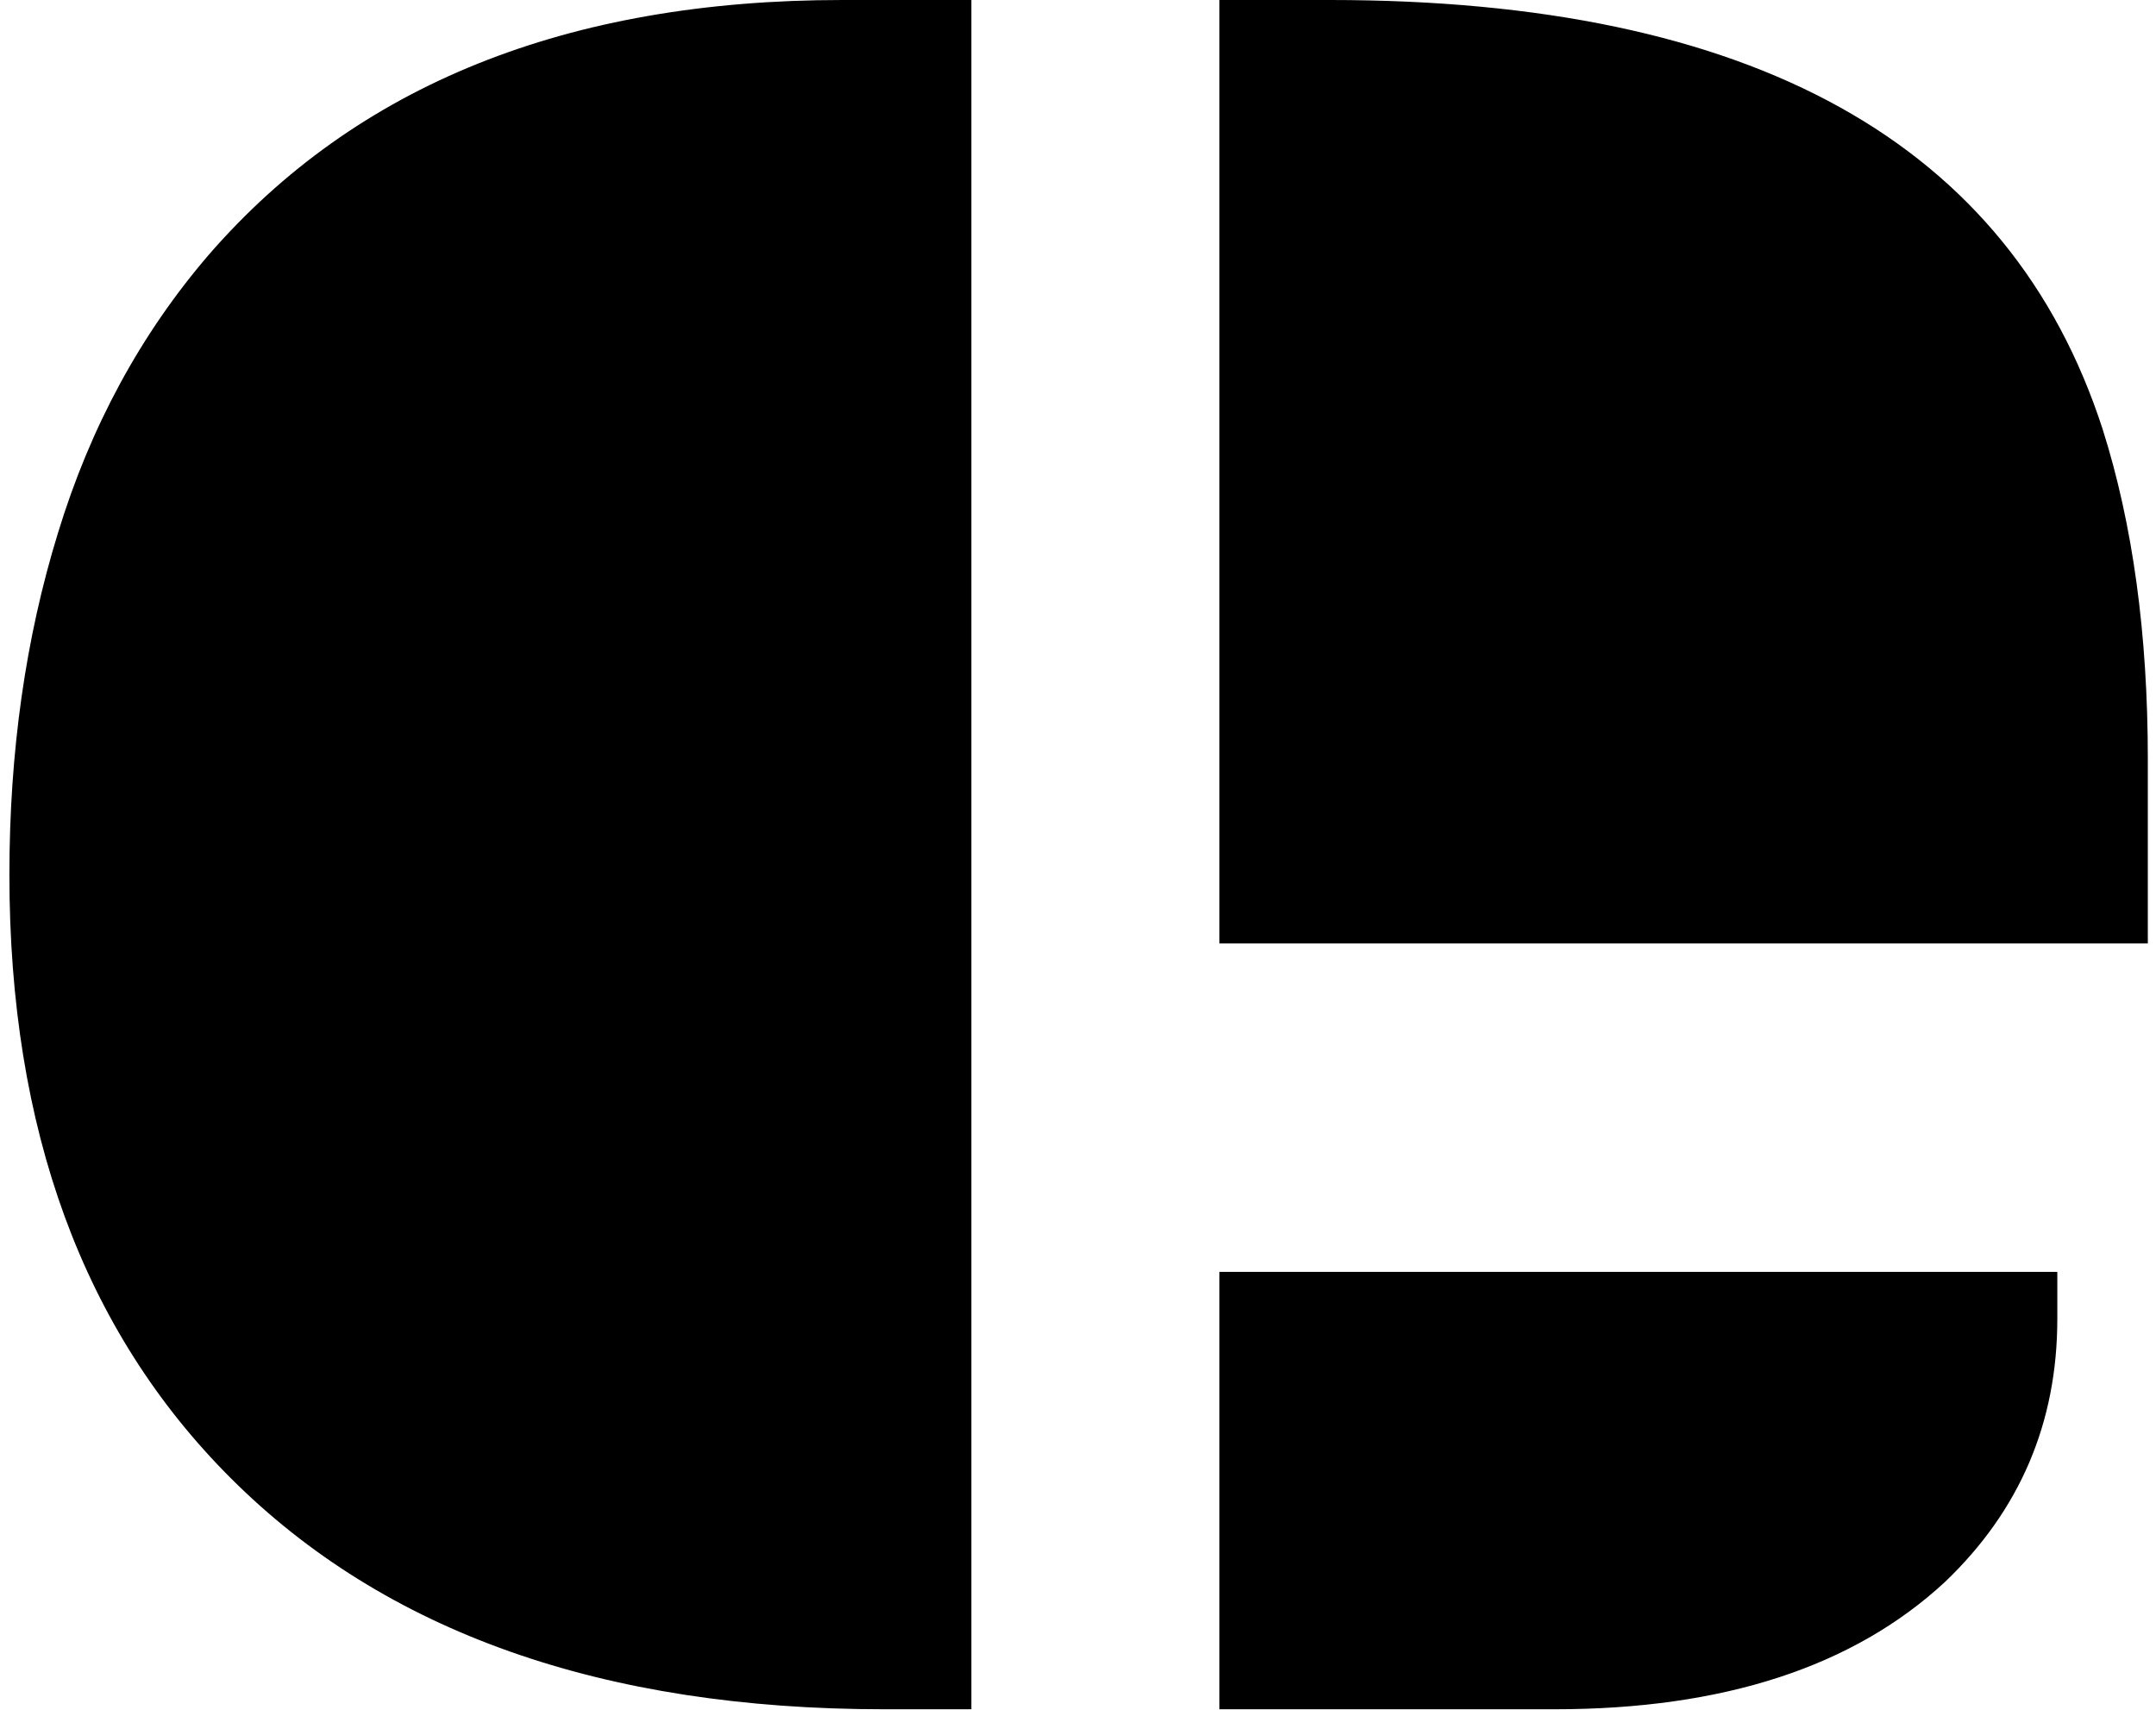
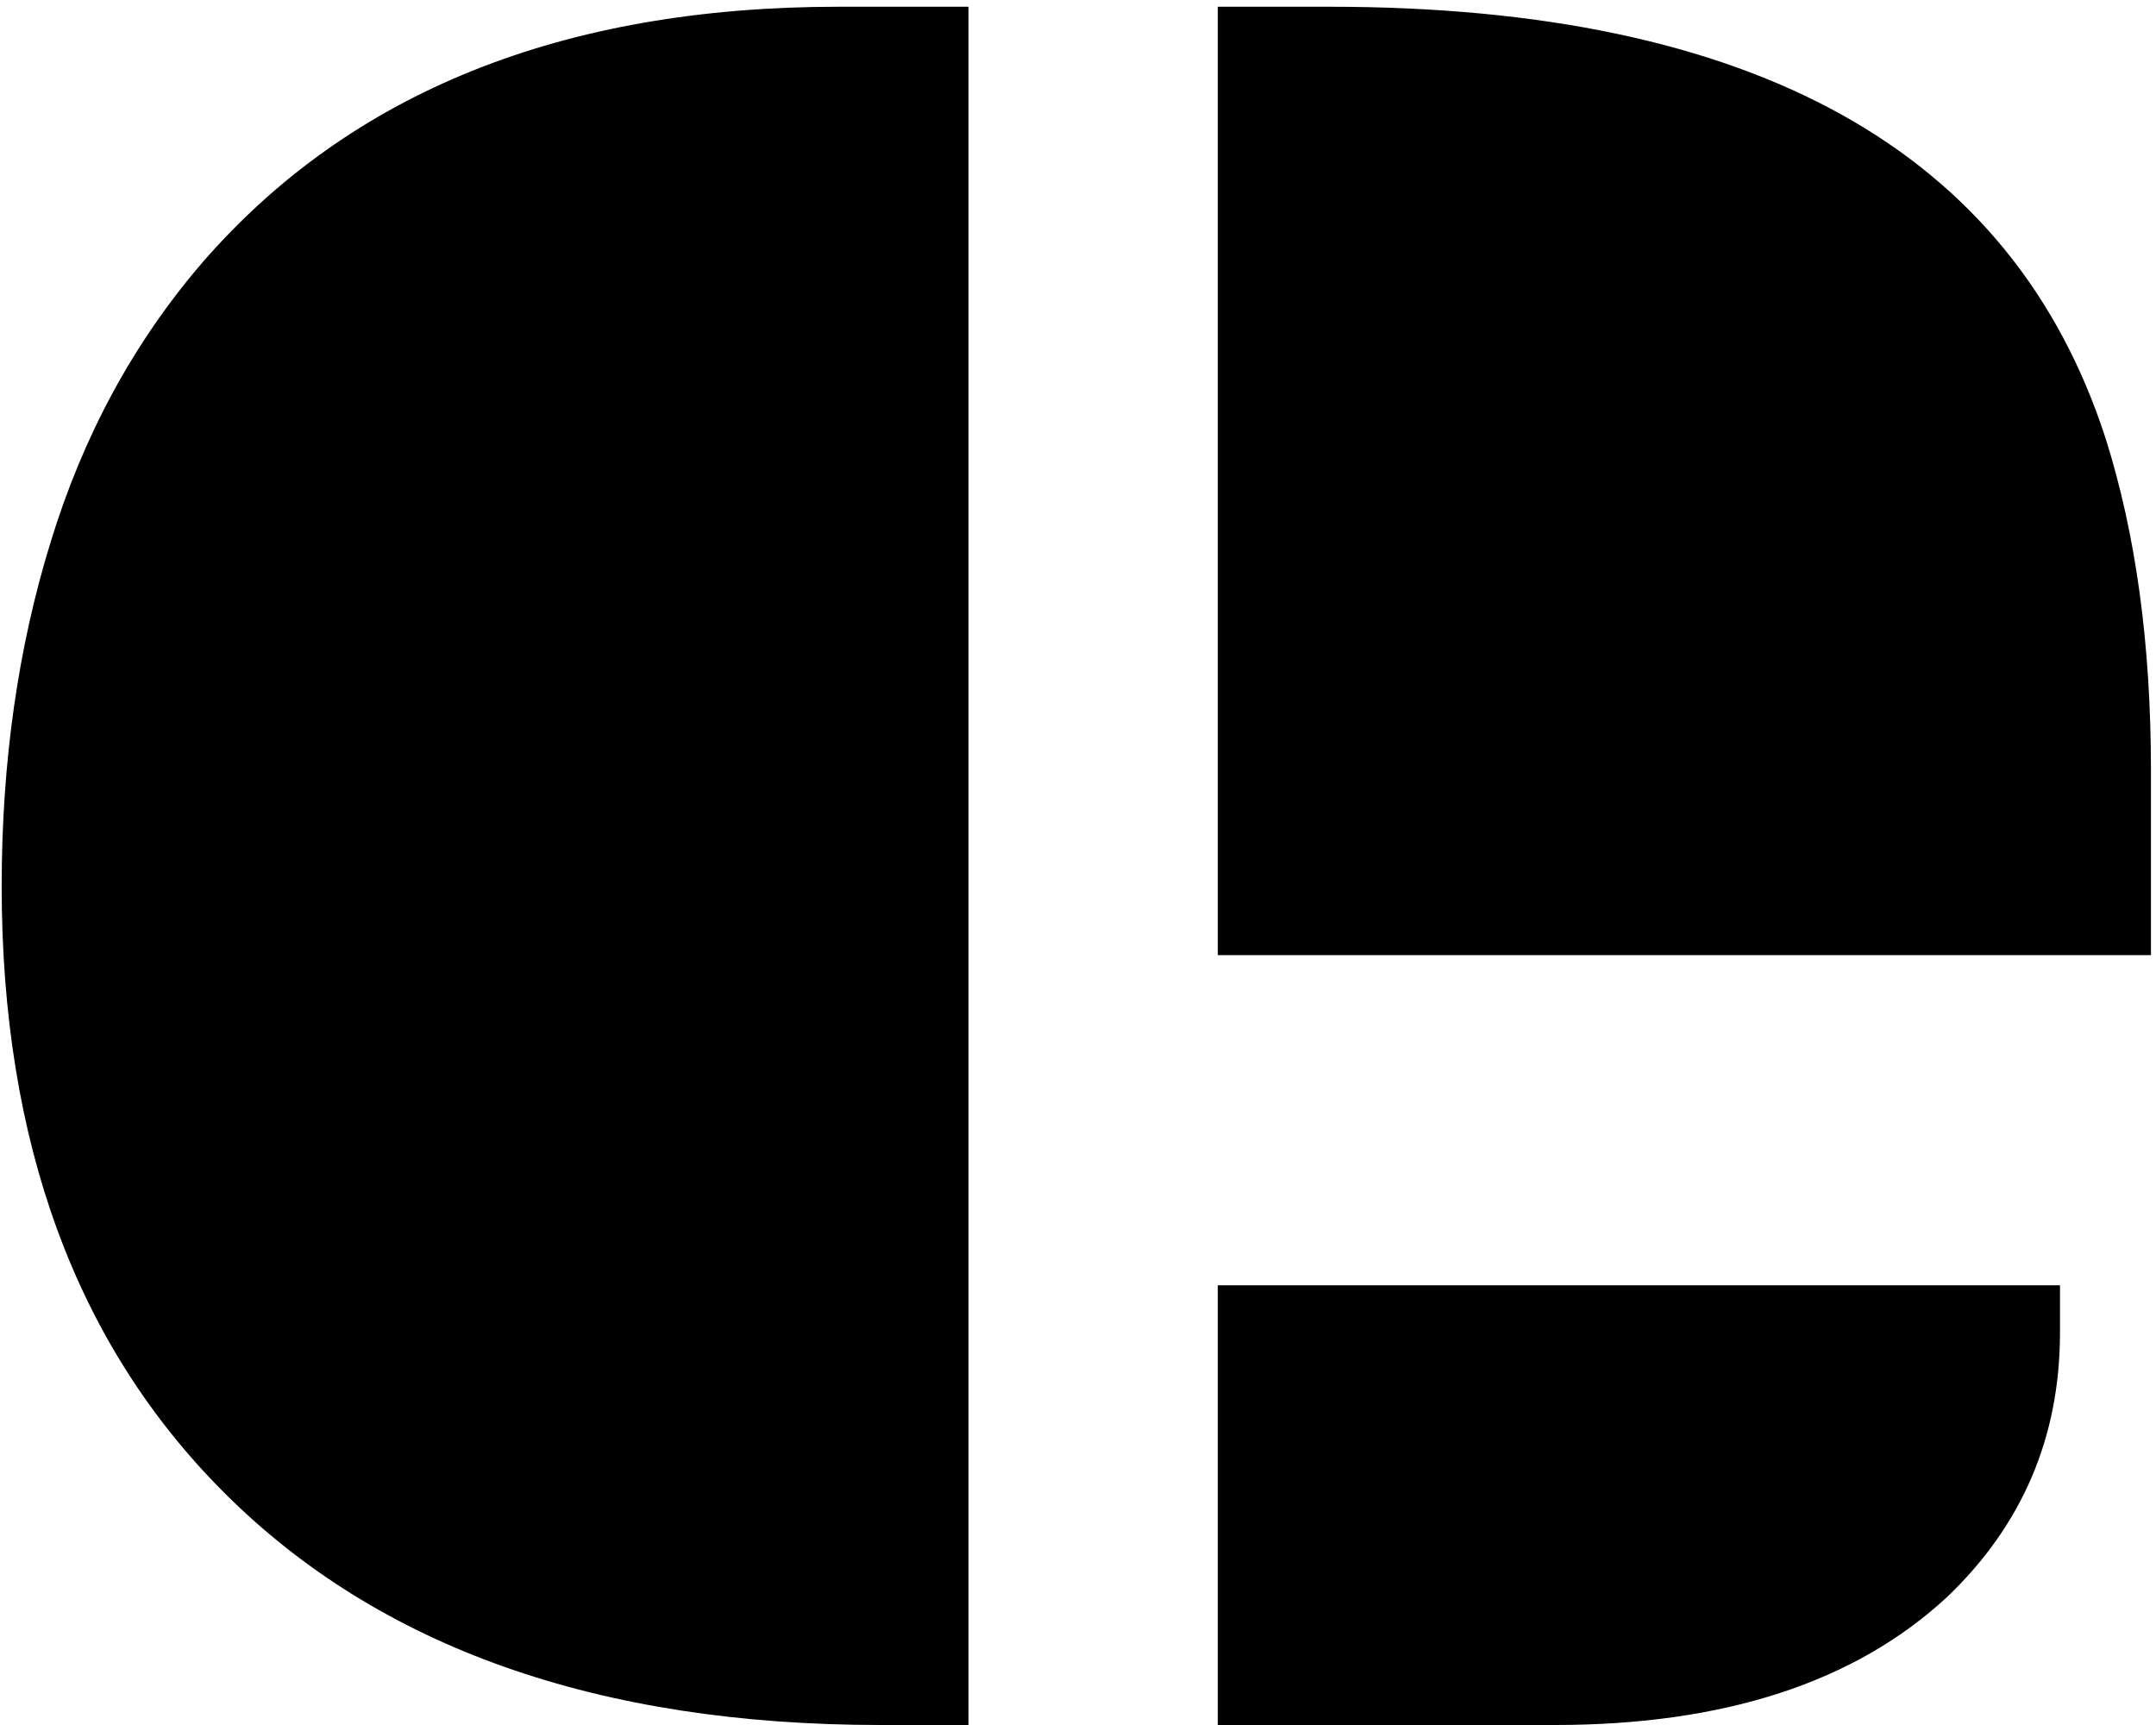
- <svg xmlns="http://www.w3.org/2000/svg" width="140" height="111" viewBox="0 0 140 111" fill="none">
-   <path d="M79.18 0H86.363C113.786 0 130.509 9.286 136.531 27.859C138.489 34.026 139.469 41.172 139.469 49.297V61.268H79.18V0ZM0.61 56.806C0.61 48.825 1.662 41.425 3.766 34.606C5.87 27.714 9.134 21.692 13.56 16.541C23.136 5.514 36.848 0 54.695 0H63.075V111H57.416C39.133 111 24.986 105.994 14.975 95.982C5.398 86.406 0.61 73.347 0.61 56.806ZM79.18 82.597H133.592V85.644C133.592 92.391 131.162 98.086 126.301 102.729C120.352 108.243 111.9 111 100.945 111H79.18V82.597Z" fill="black" />
+ <svg xmlns="http://www.w3.org/2000/svg" width="250" height="200" viewBox="0 0 250 200" fill="none">
+   <path d="M141.211 0.781H154.102C203.32 0.781 233.333 17.448 244.141 50.781C247.656 61.849 249.414 74.674 249.414 89.258V110.742H141.211V0.781ZM0.195 102.734C0.195 88.412 2.083 75.13 5.859 62.891C9.635 50.521 15.495 39.714 23.438 30.469C40.625 10.677 65.234 0.781 97.266 0.781H112.305V200H102.148C69.336 200 43.945 191.016 25.977 173.047C8.789 155.859 0.195 132.422 0.195 102.734ZM141.211 149.023H238.867V154.492C238.867 166.602 234.505 176.823 225.781 185.156C215.104 195.052 199.935 200 180.273 200H141.211V149.023Z" fill="black" />
</svg>
